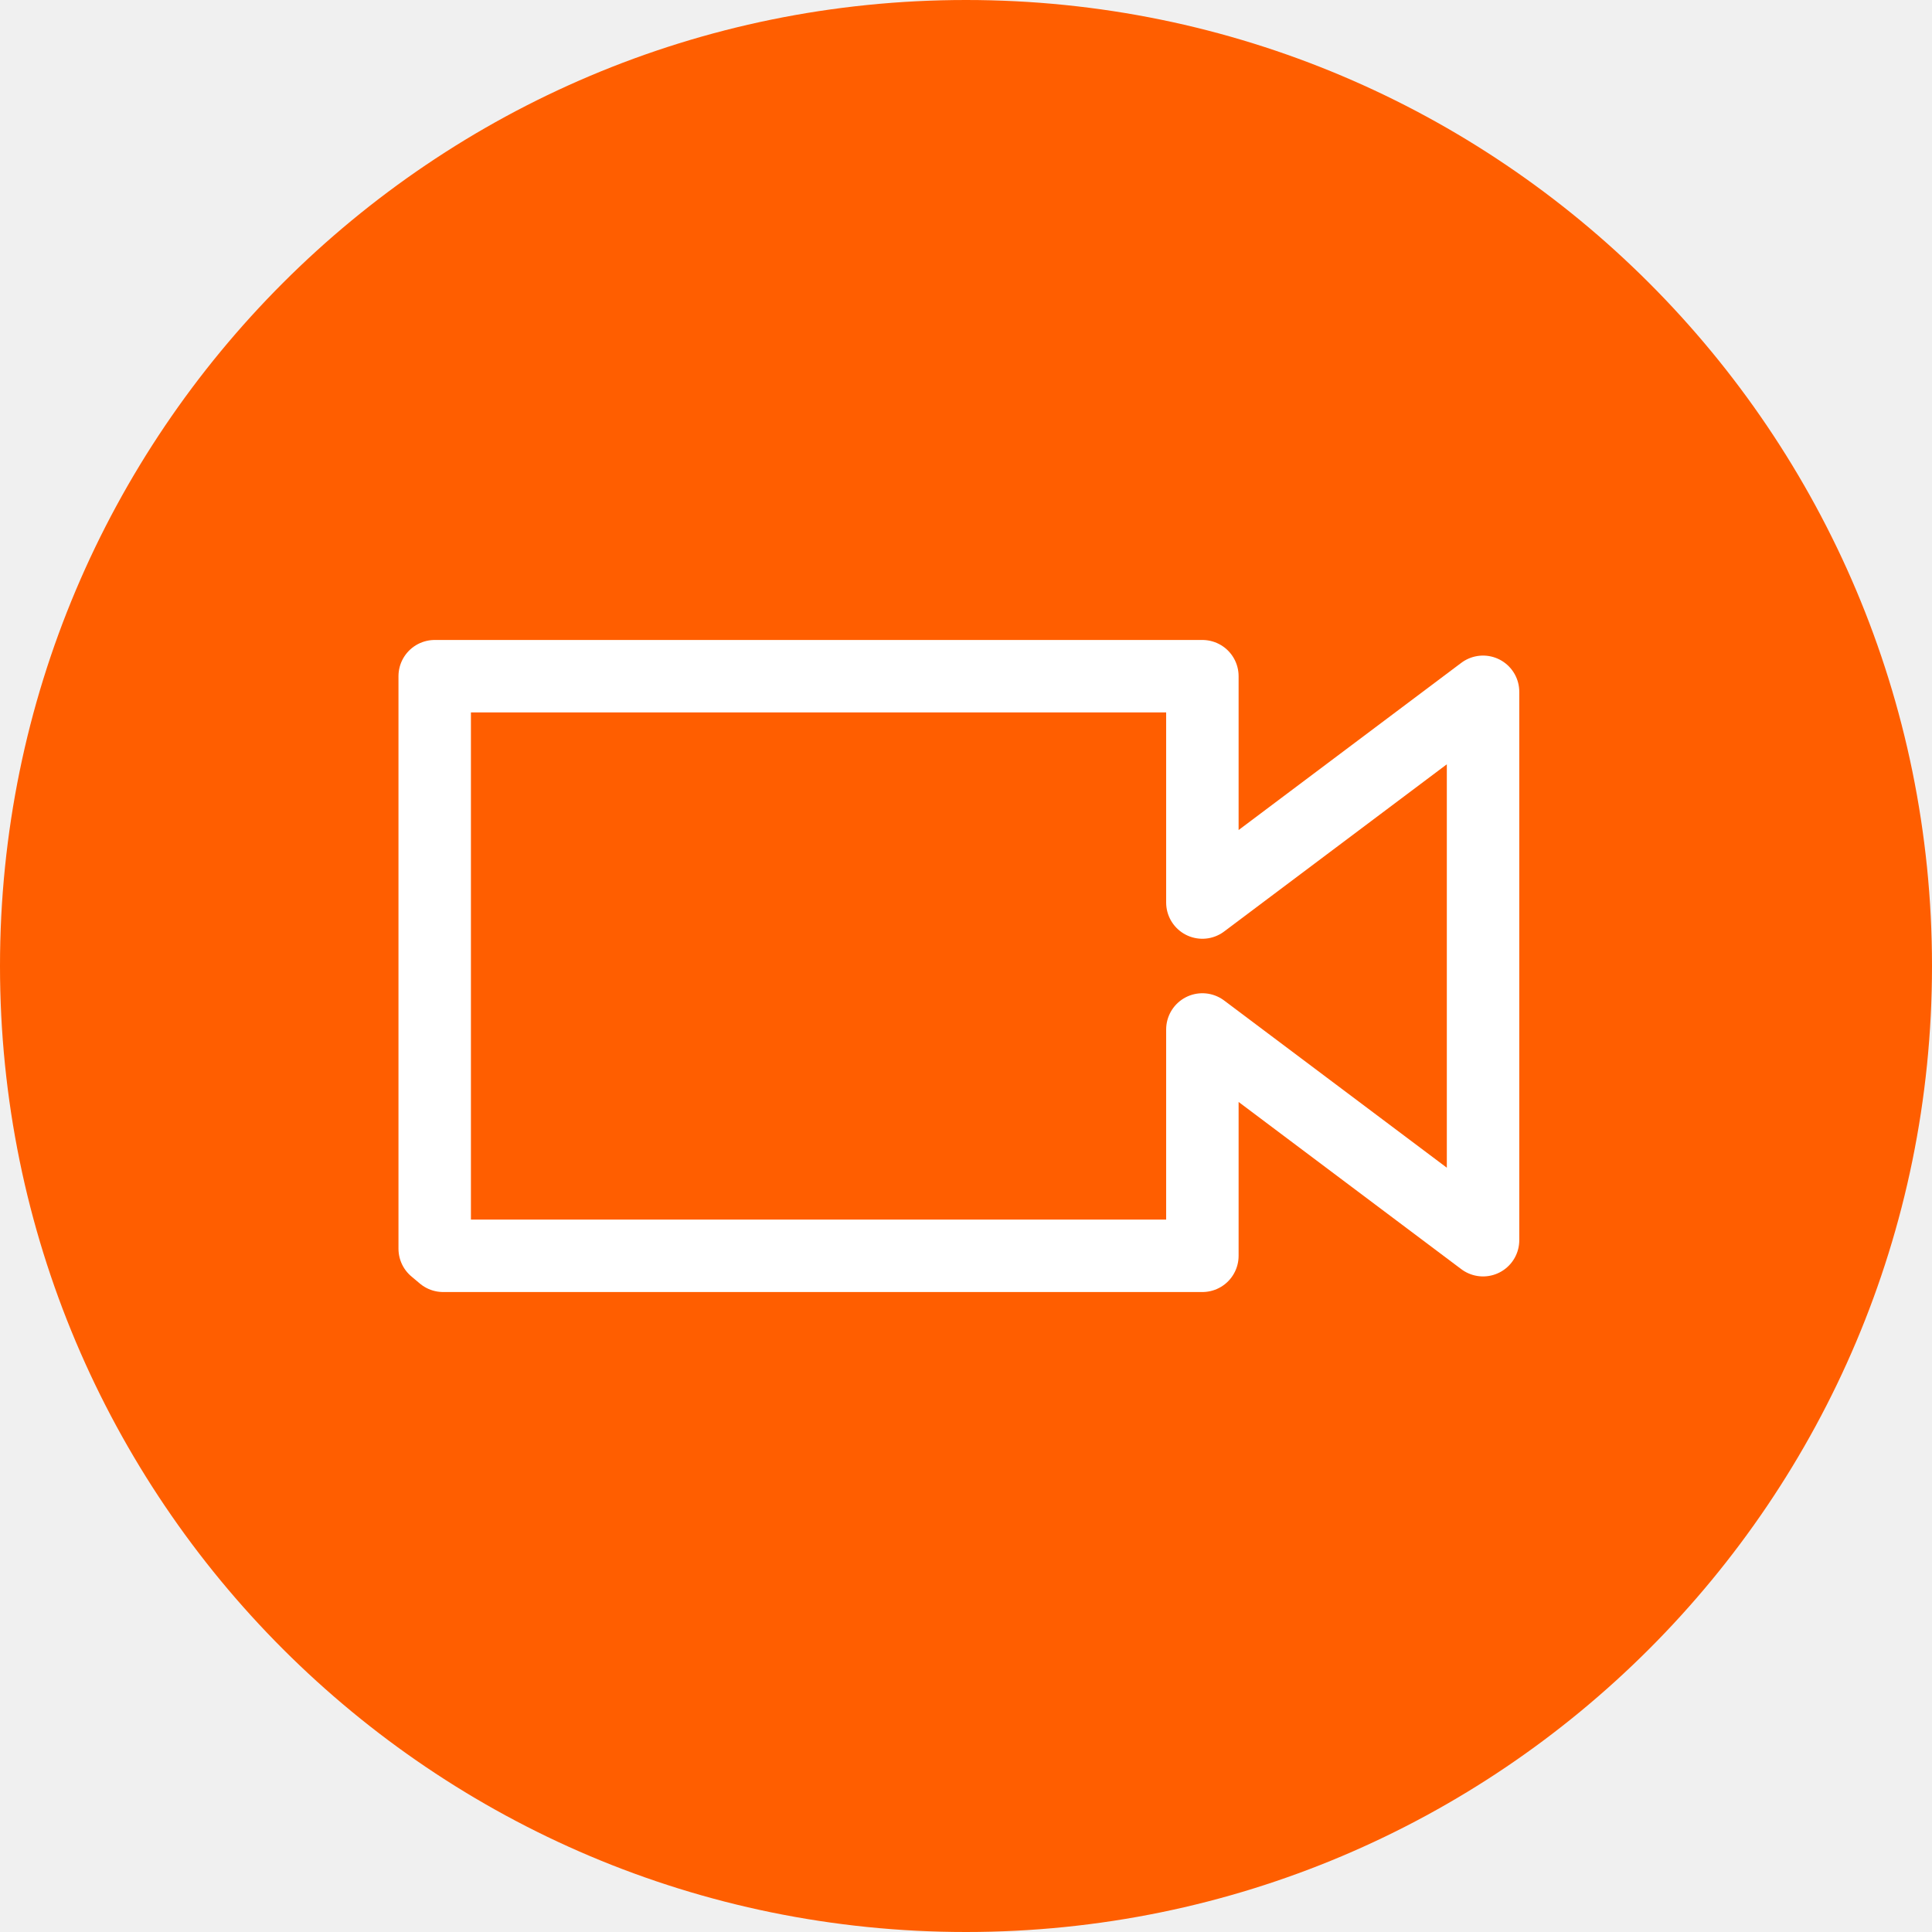
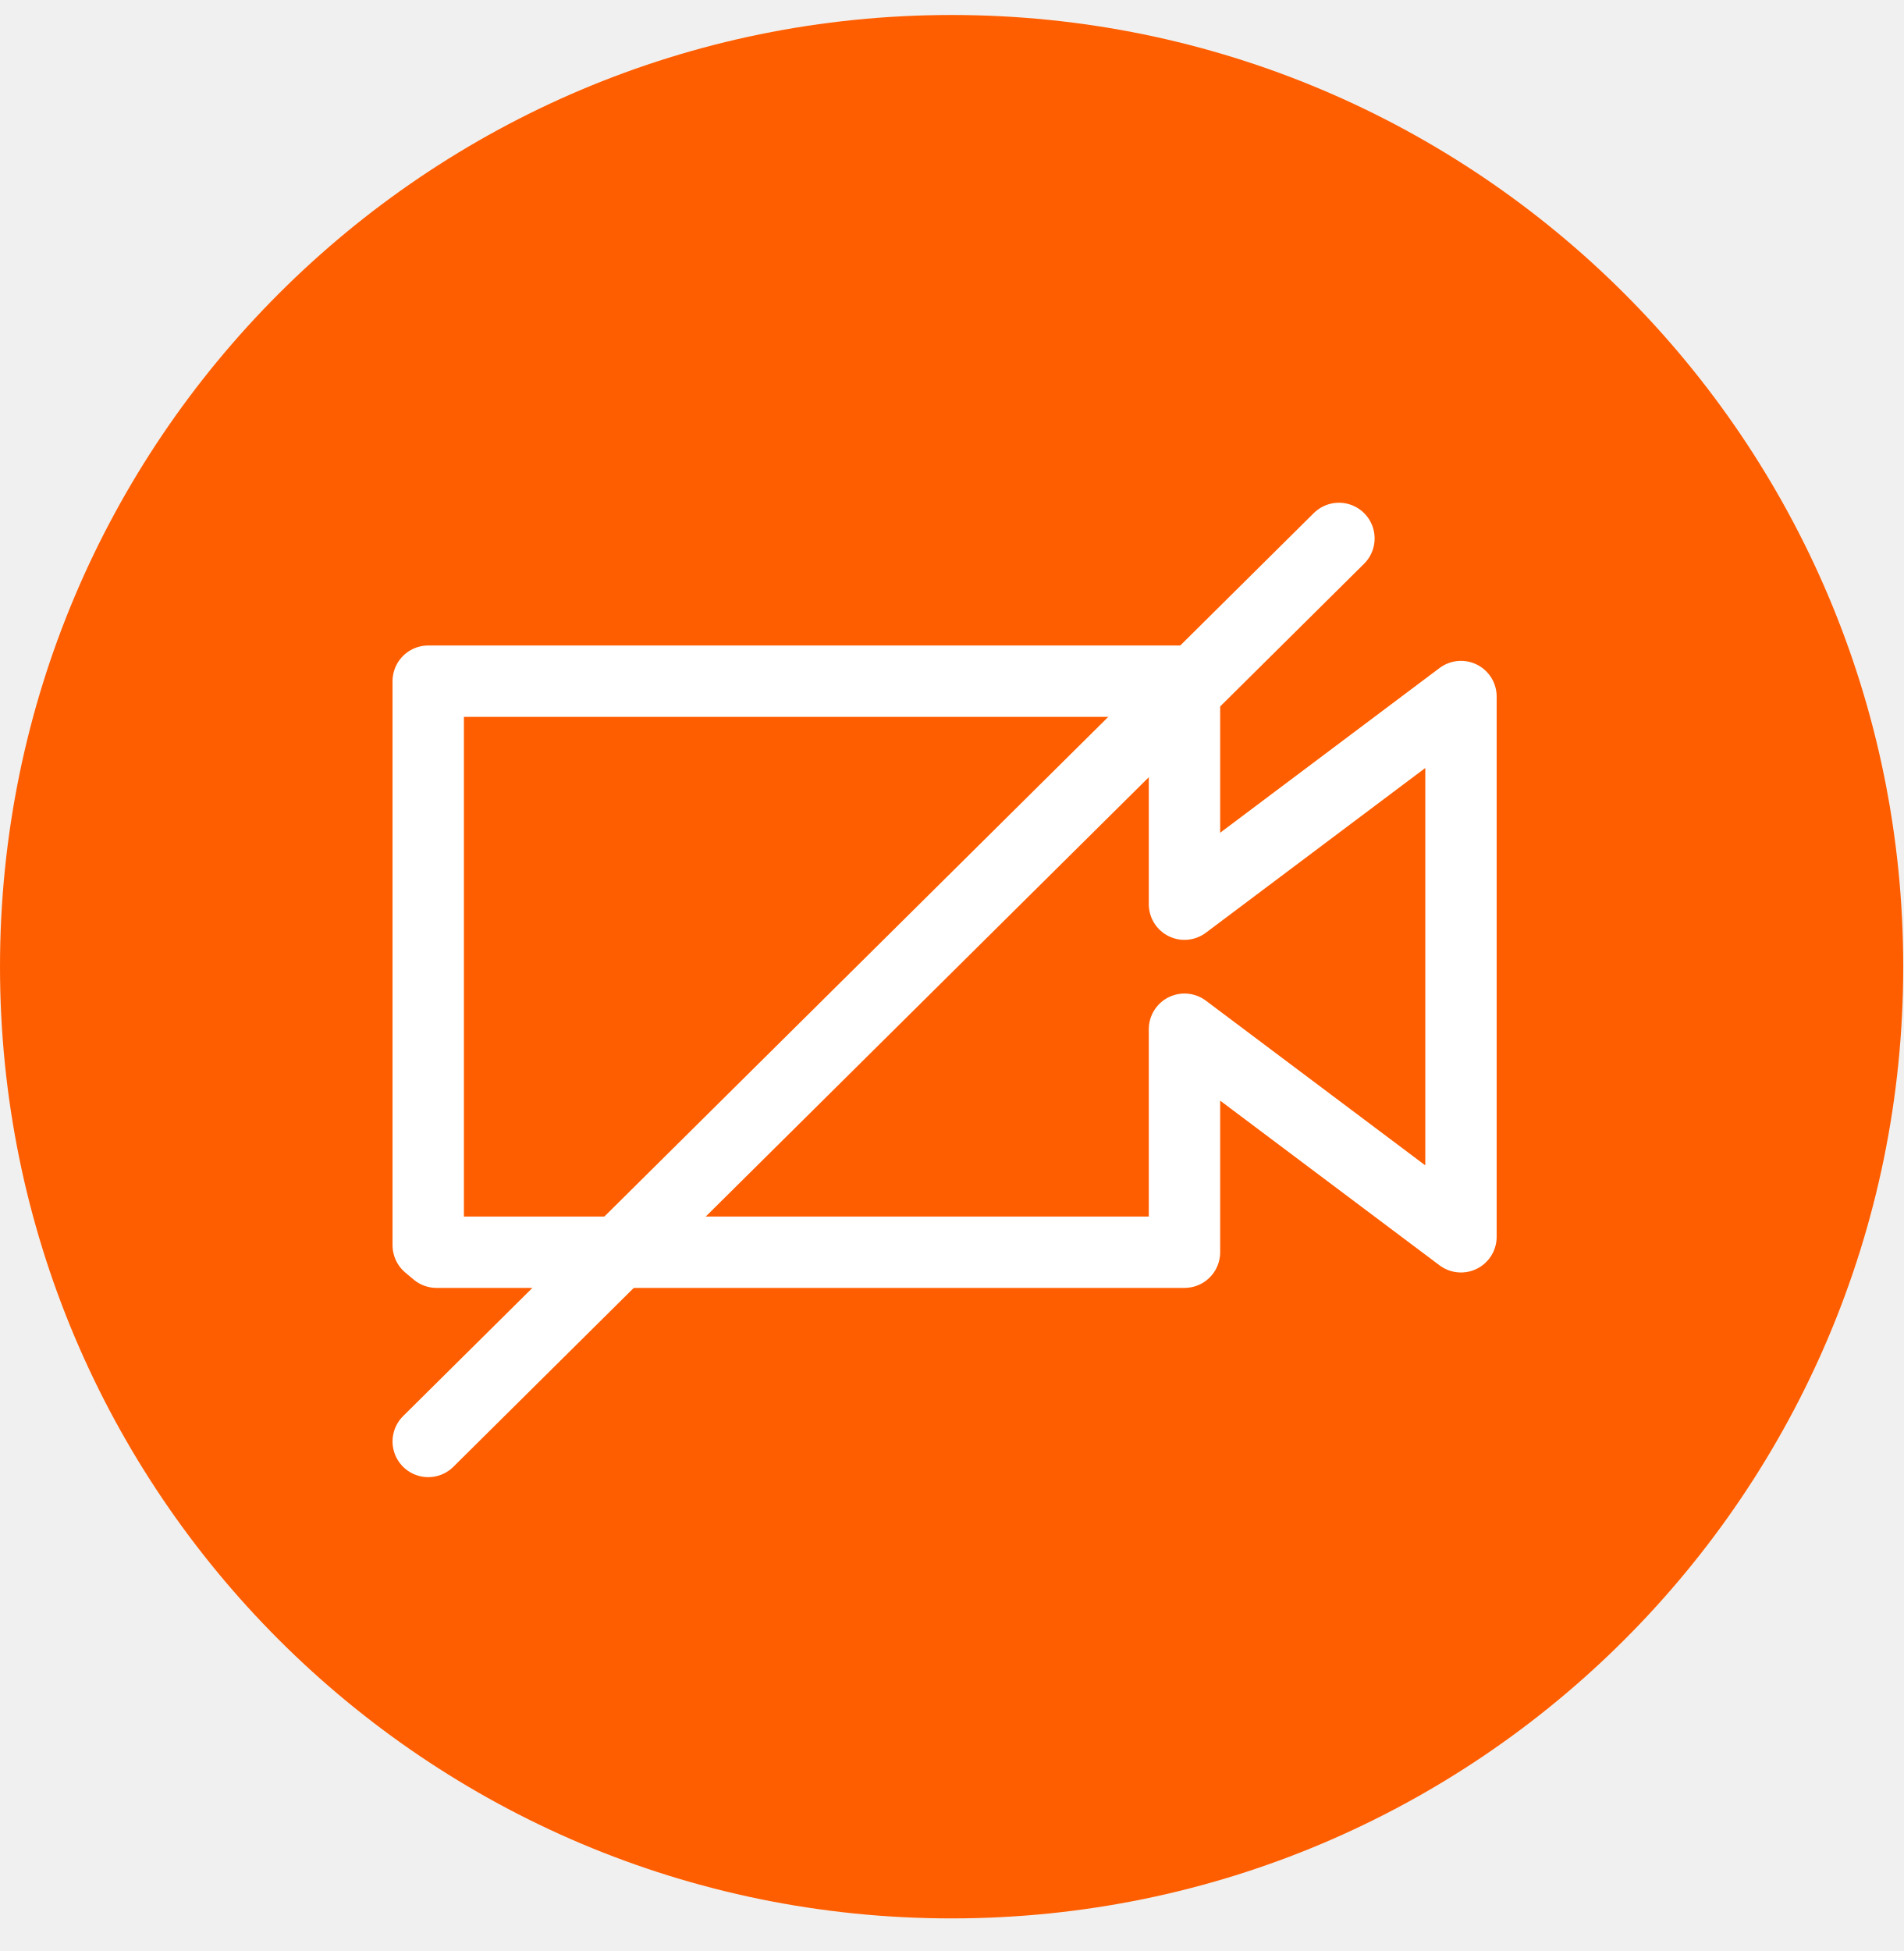
- <svg xmlns="http://www.w3.org/2000/svg" width="40px" height="40px" viewBox="0 0 40 40" version="1.1">
+ <svg xmlns="http://www.w3.org/2000/svg" width="40px" height="41px" viewBox="0 0 40 41" version="1.1">
  <defs />
  <g id="Symbols" stroke="none" stroke-width="1" fill="none" fill-rule="evenodd">
-     <g id="camera_on_clic">
-       <path d="M20,40 C31.046,40 40,31.046 40,20 C40,8.954 31.046,0 20,0 C8.954,0 0,8.954 0,20 C0,31.046 8.954,40 20,40 Z" fill="#FF5E00" />
-       <polygon stroke="#FFFFFF" stroke-width="1.5" stroke-linecap="round" stroke-linejoin="round" points="24.894 26 24.894 21.314 30.705 25.677 30.705 14.323 24.894 18.686 24.894 14 9 14 9 25.853 9.175 26" />
+     <g id="camera_off_clic">
+       <path d="M20,40.315 C31.046,40.315 40,31.36 40,20.315 C40,9.269 31.046,0.315 20,0.315 C8.954,0.315 0,9.269 0,20.315 C0,31.36 8.954,40.315 20,40.315 Z" fill="#FF5E00" />
+       <path d="M9,30.292 L28.14,11.315 L9,30.292 Z" stroke="#FFFFFF" stroke-width="1.5" stroke-linecap="round" stroke-linejoin="round" />
+       <polygon stroke="#FFFFFF" stroke-width="1.5" stroke-linecap="round" stroke-linejoin="round" points="24.894 26.315 24.894 21.629 30.705 25.991 30.705 14.638 24.894 19.001 24.894 14.315 9 14.315 9 26.168 9.175 26.315" />
    </g>
  </g>
</svg>
